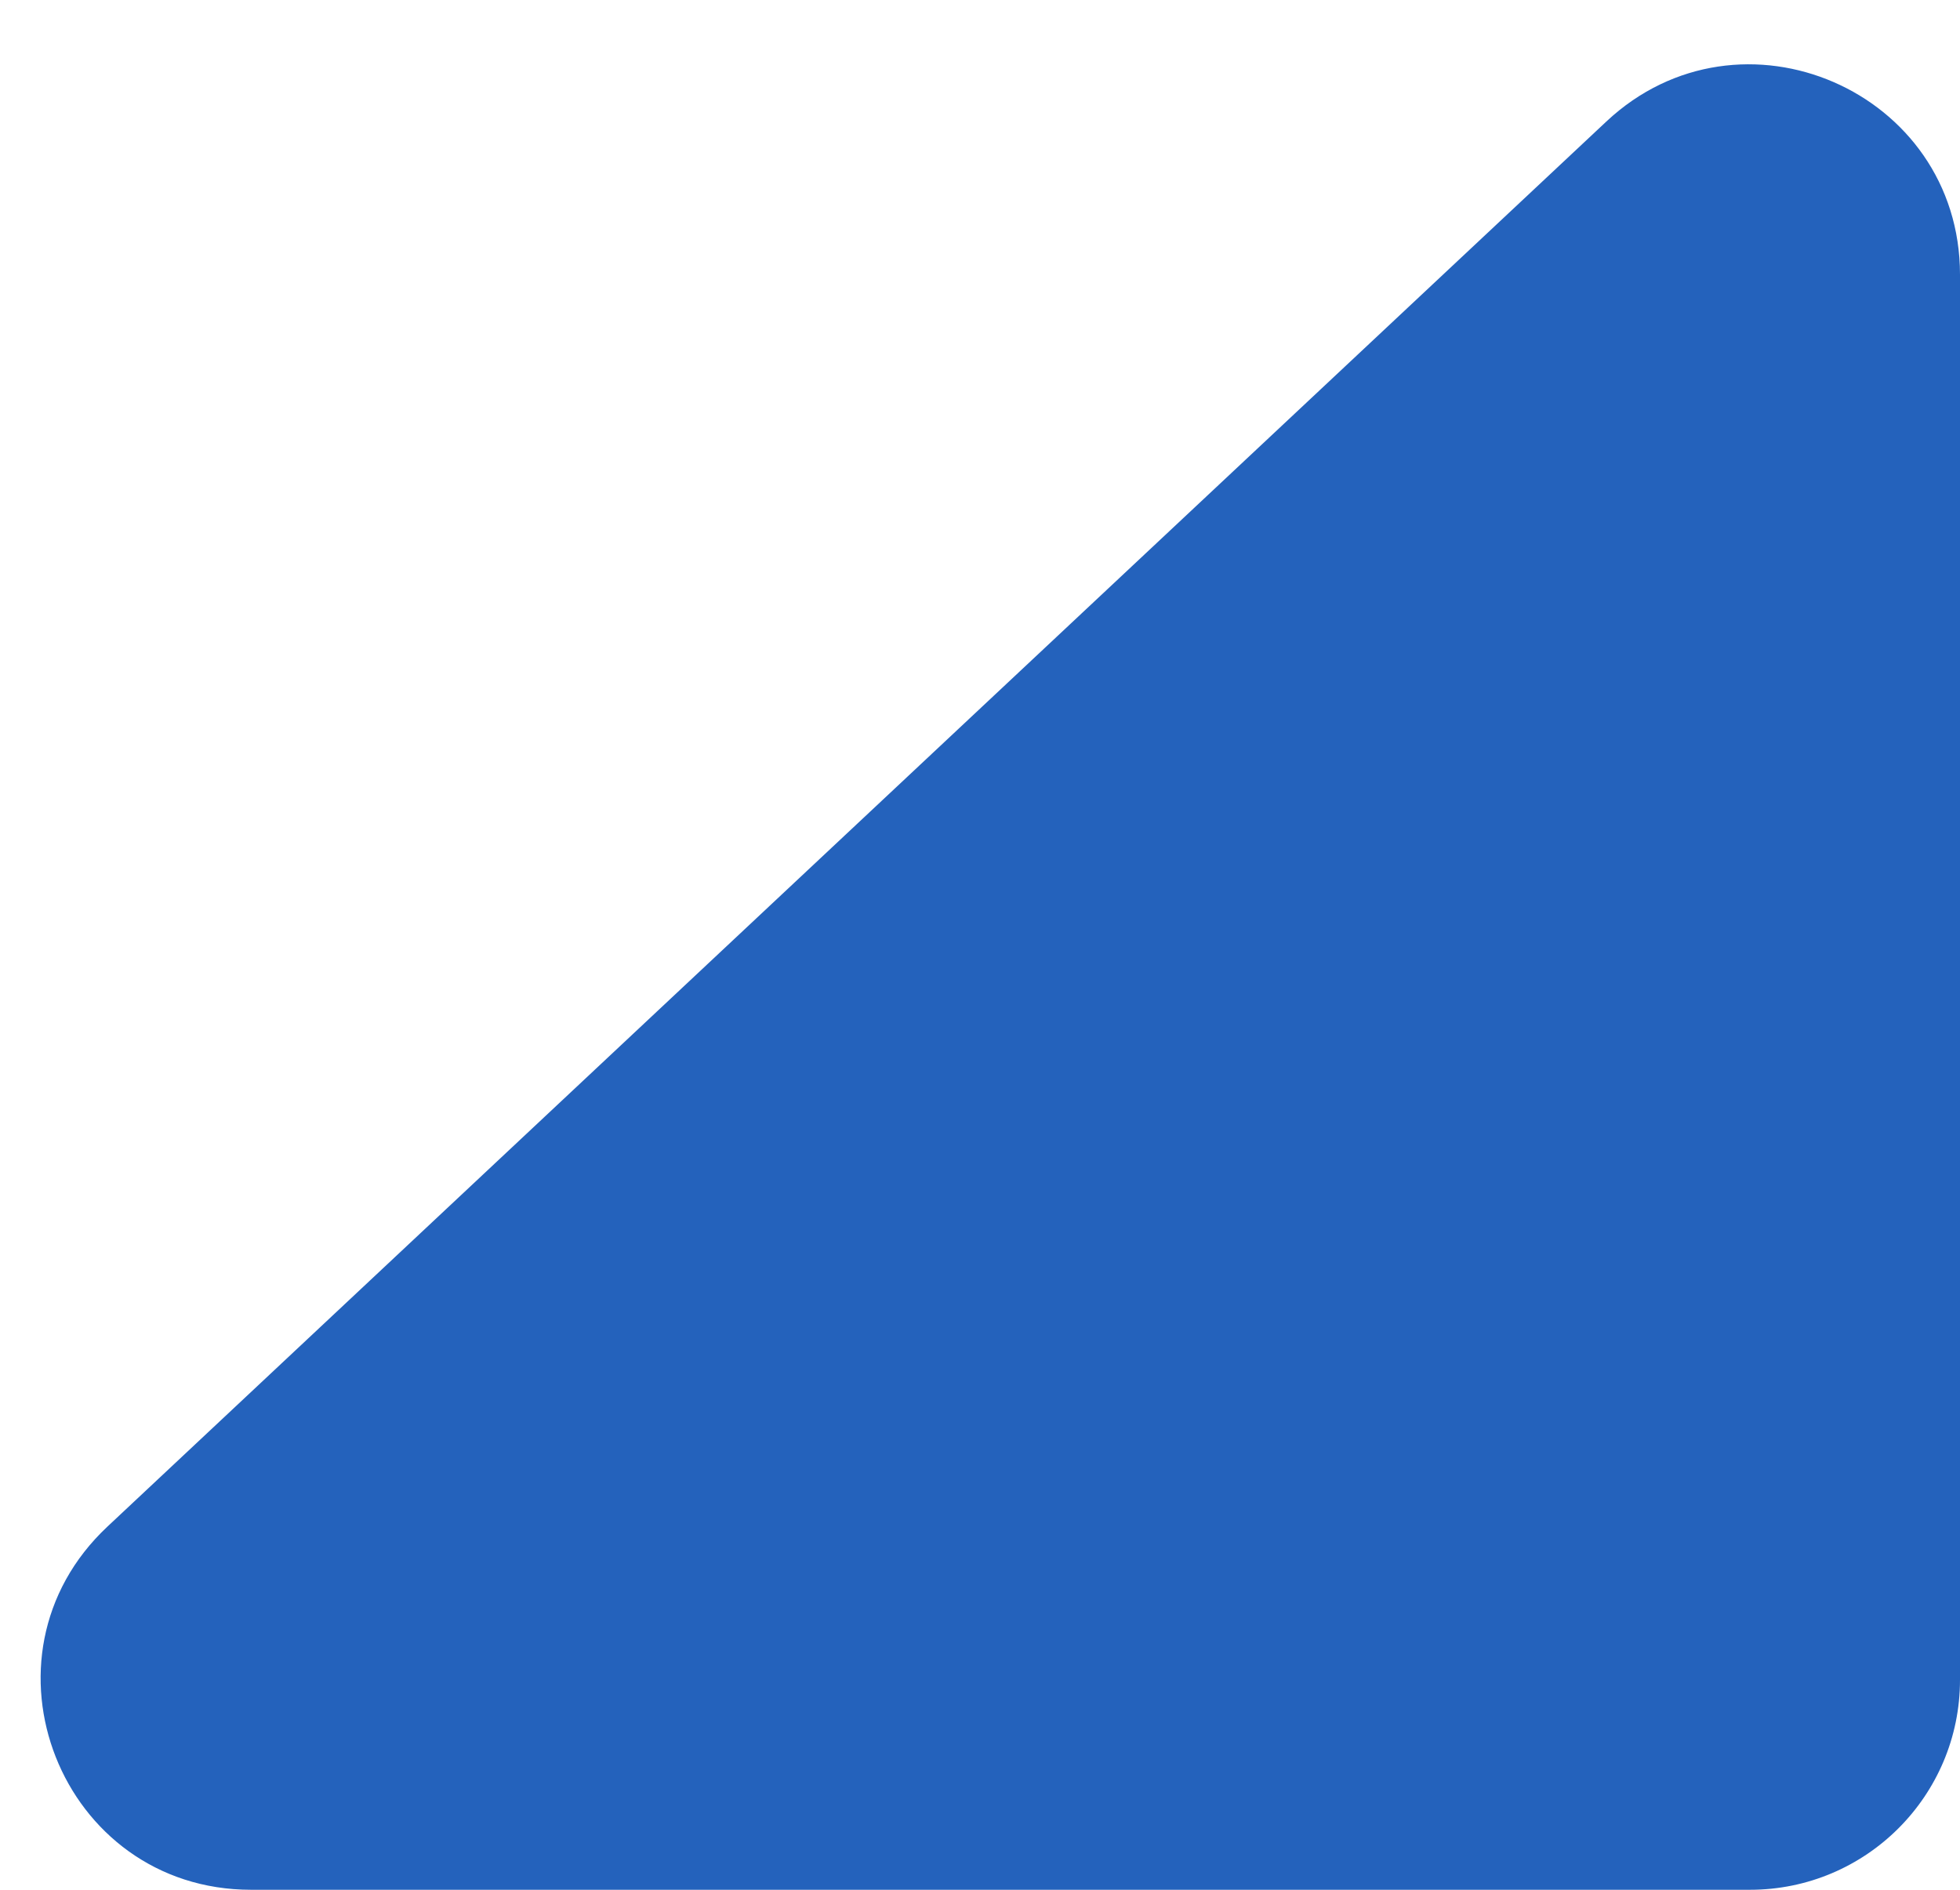
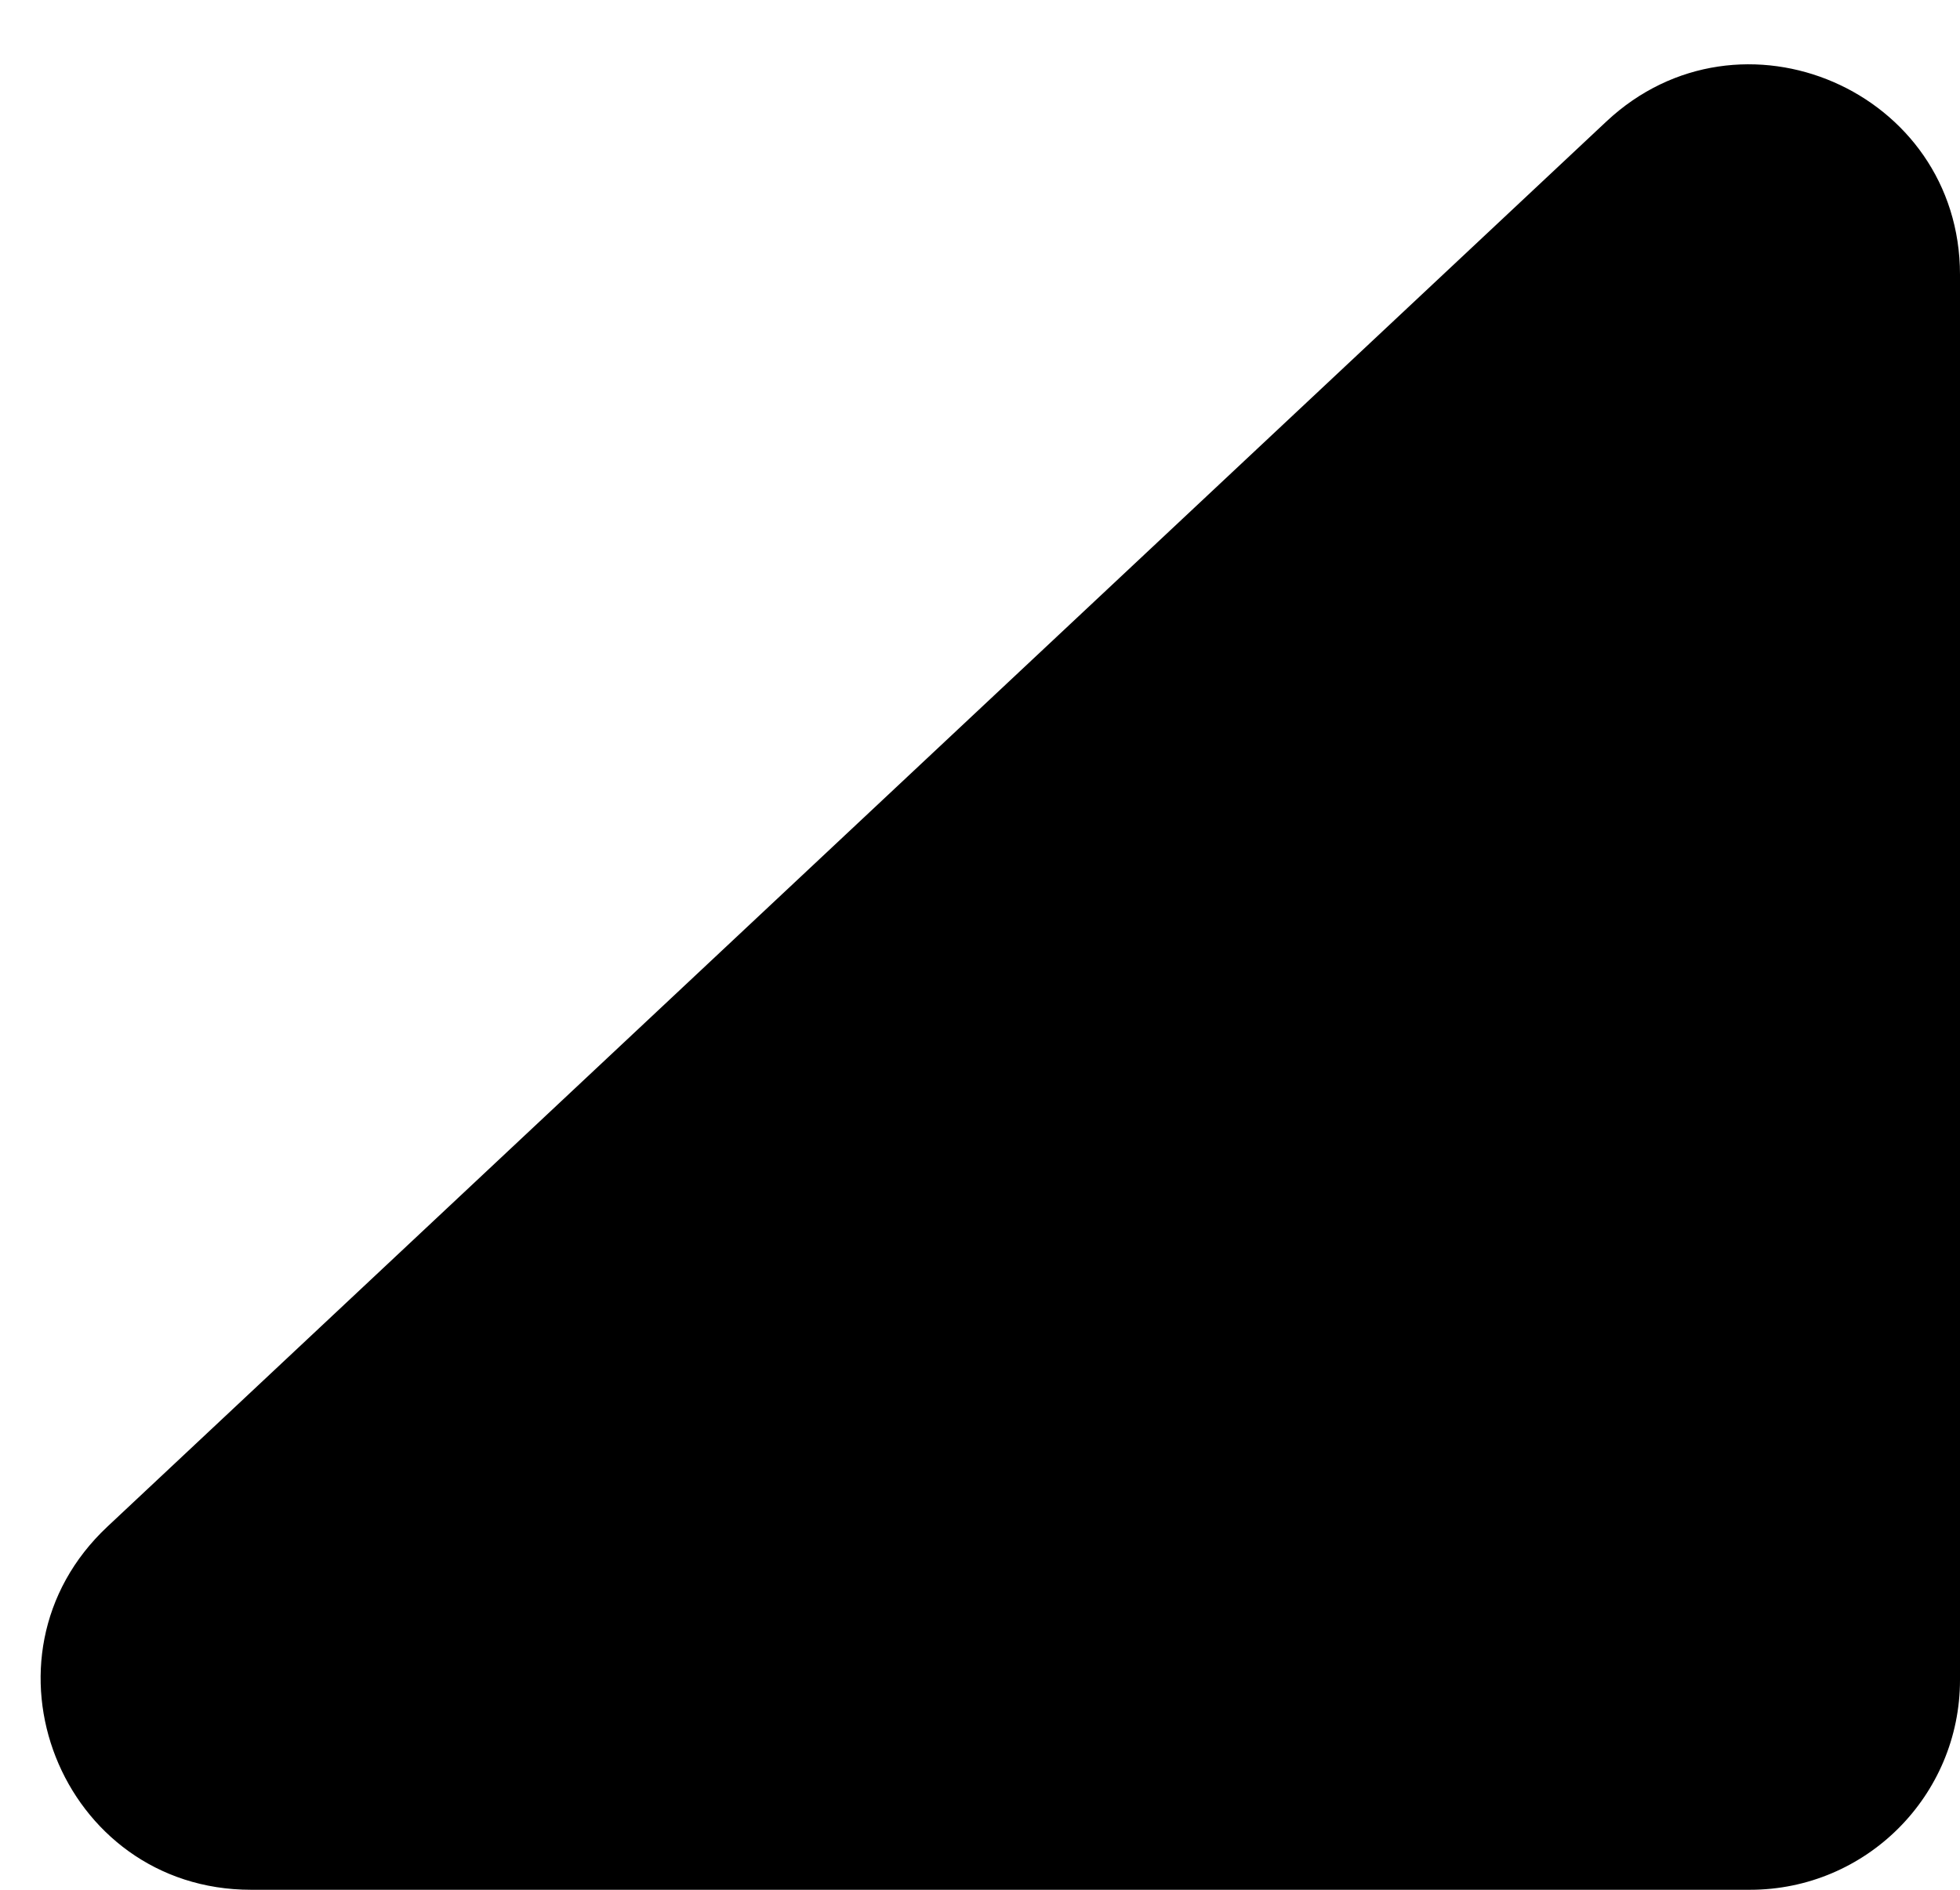
- <svg xmlns="http://www.w3.org/2000/svg" width="28" height="27" viewBox="0 0 28 27" fill="none">
-   <path d="M28 24V3.925C28 1.298 24.864 -0.06 22.948 1.736L1.535 21.811C-0.45 23.671 0.867 27 3.586 27H25C26.657 27 28 25.657 28 24Z" fill="#2462BC" />
+ <svg xmlns="http://www.w3.org/2000/svg" viewBox="0 0 28 27">
+   <path d="M28 24V3.925C28 1.298 24.864 -0.06 22.948 1.736L1.535 21.811C-0.45 23.671 0.867 27 3.586 27H25C26.657 27 28 25.657 28 24Z" />
</svg>
